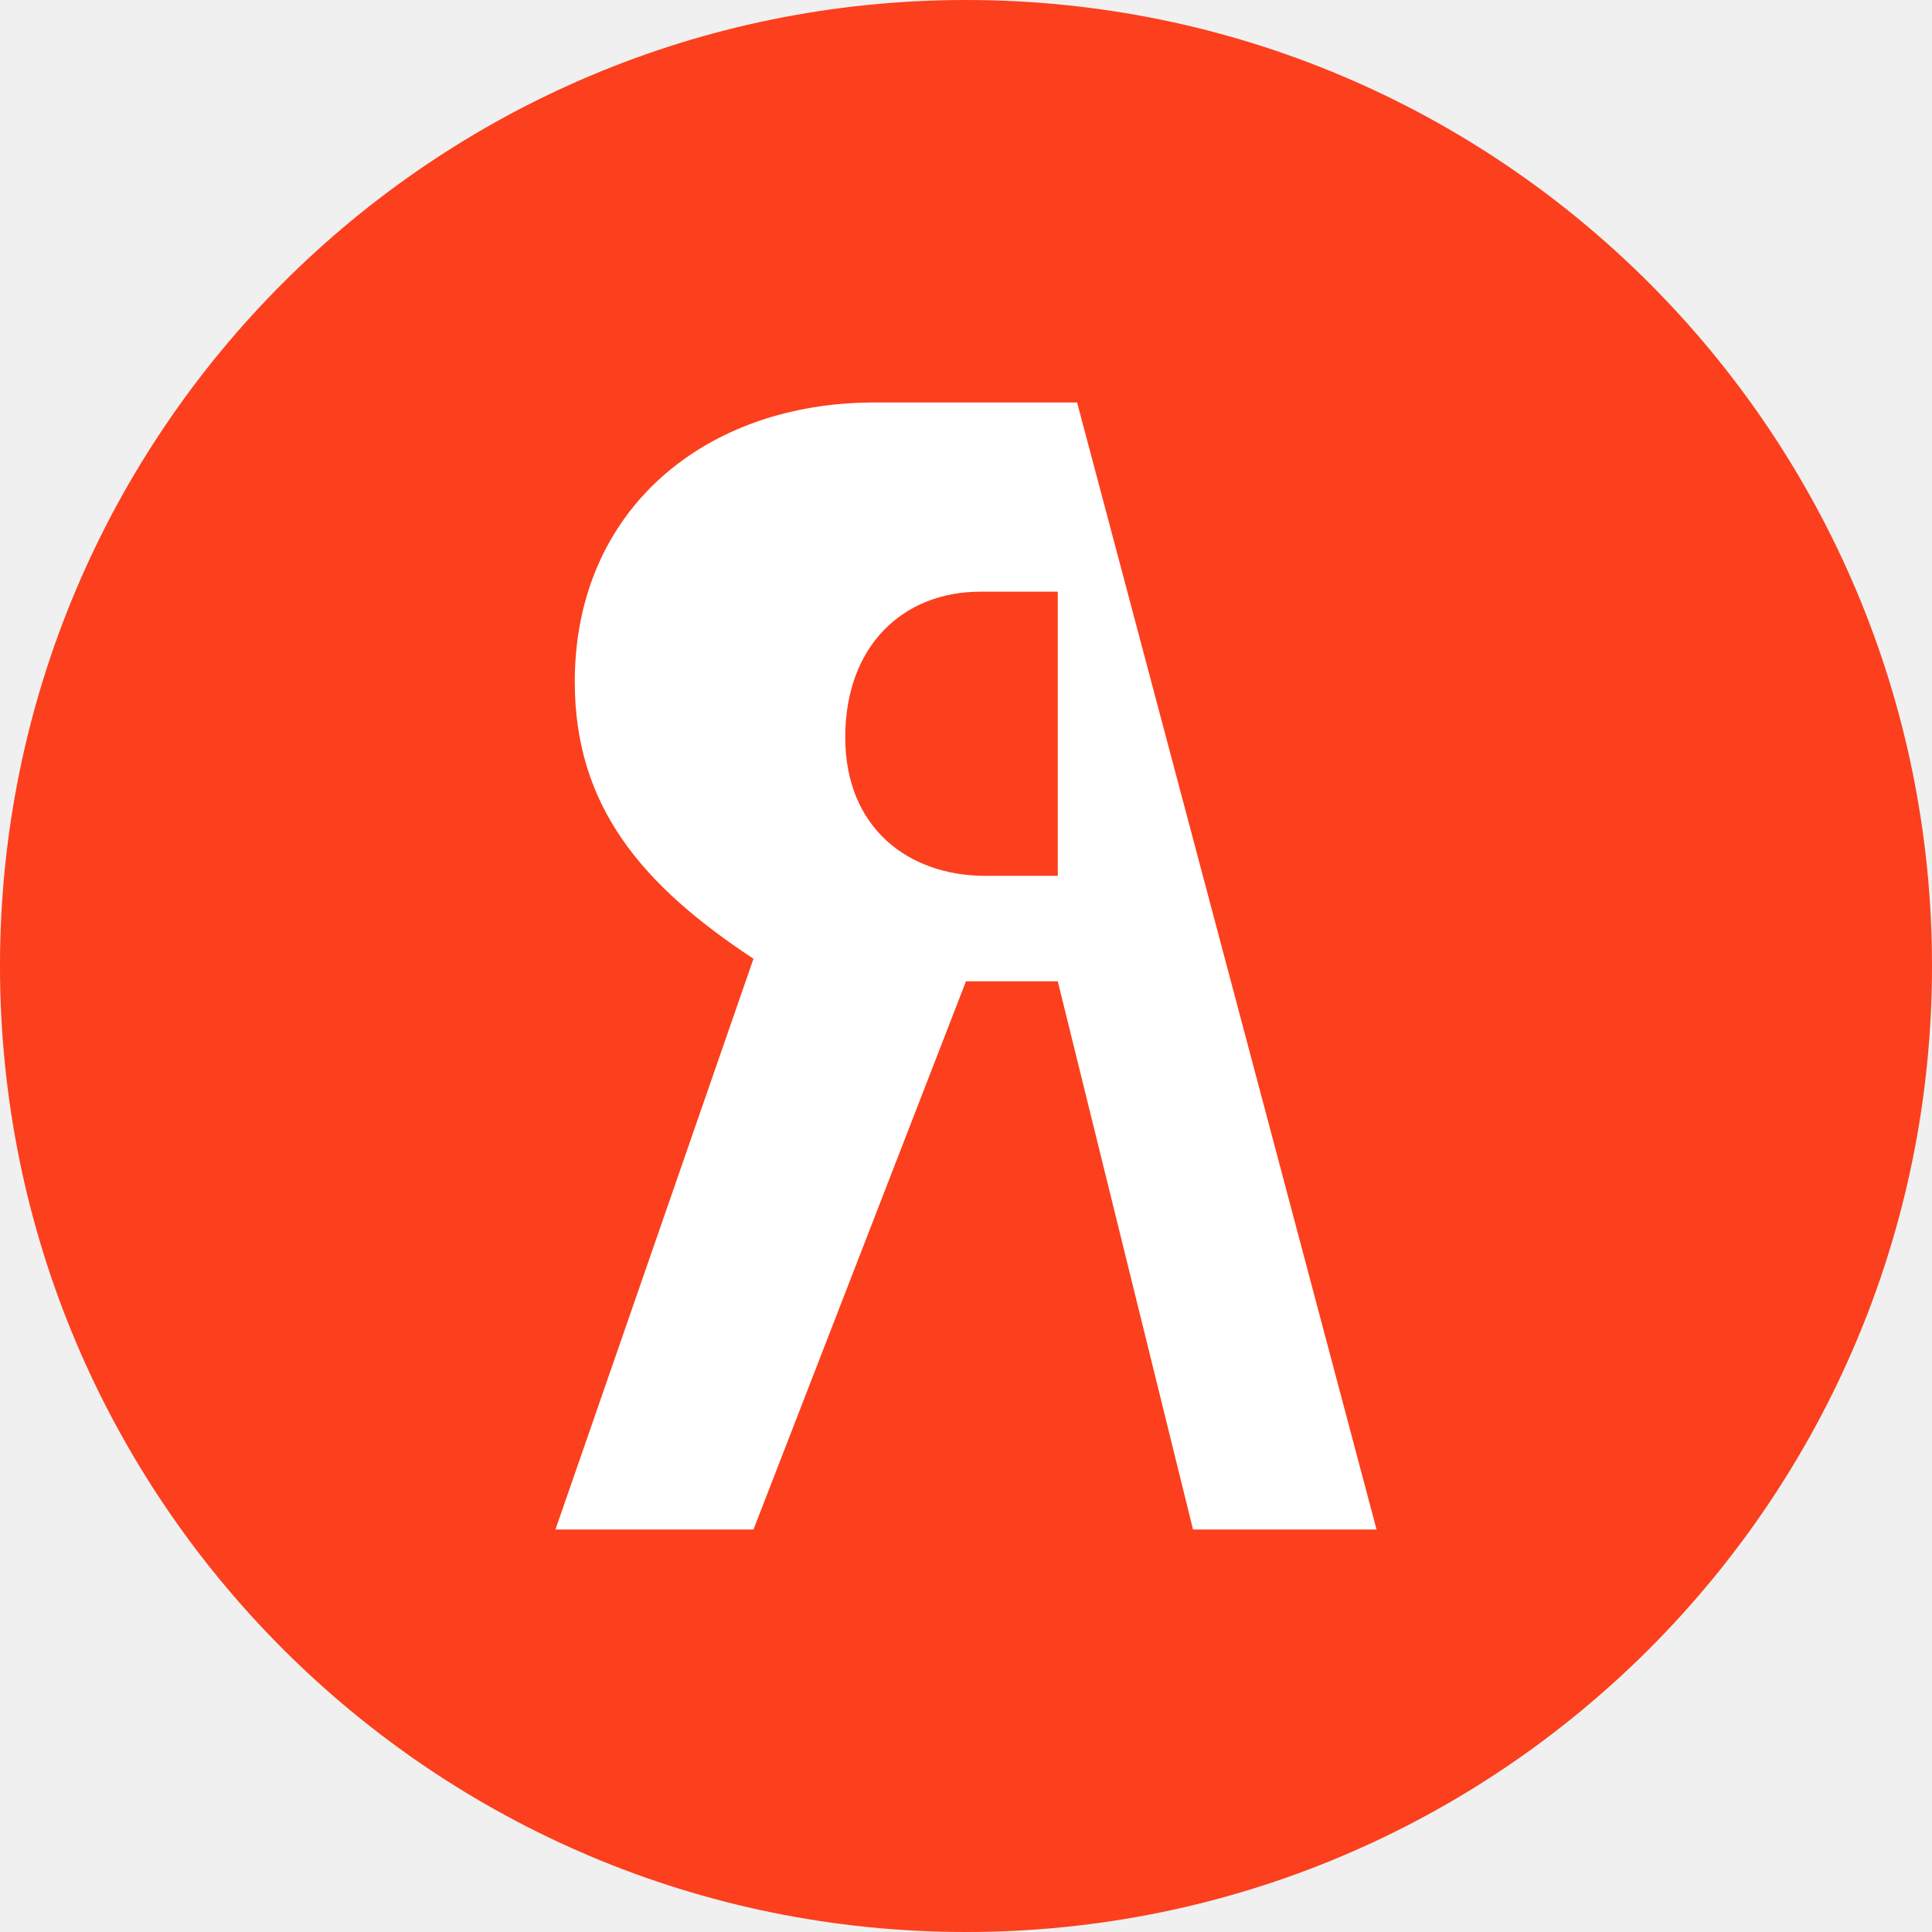
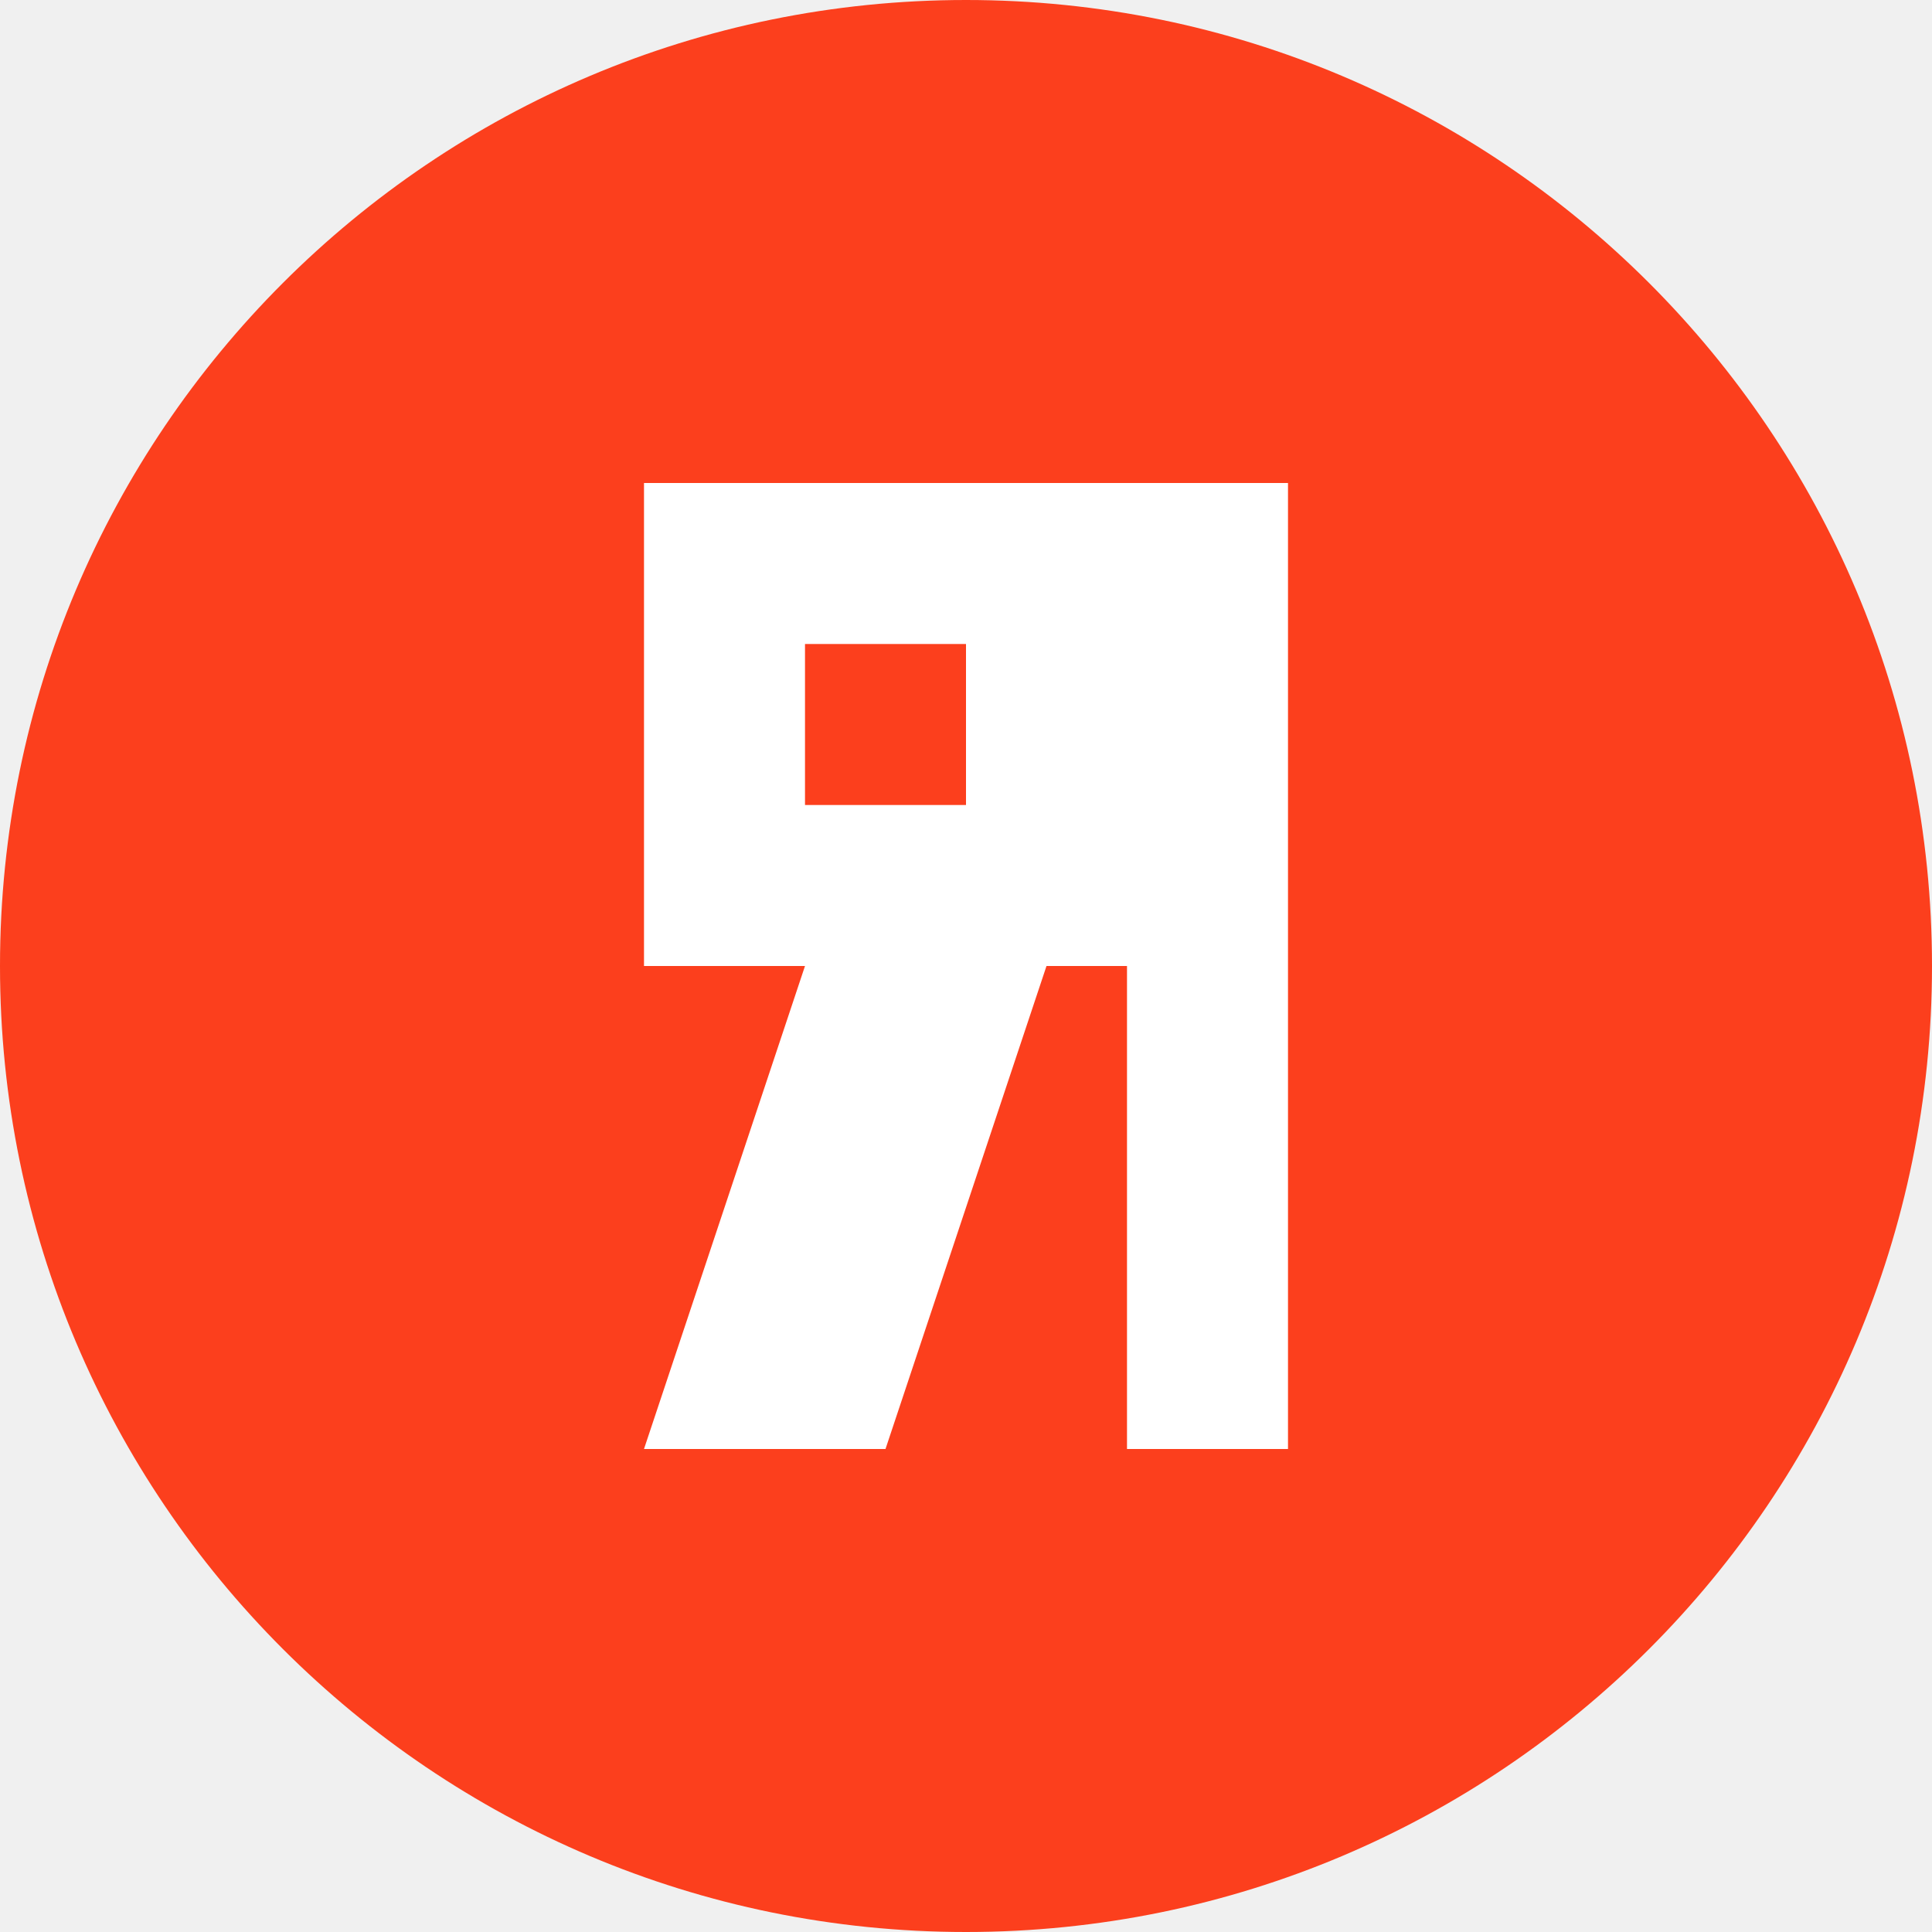
<svg xmlns="http://www.w3.org/2000/svg" width="24" height="24" viewBox="0 0 24 24" aria-hidden="true" focusable="false">
  <circle cx="12" cy="12" r="12" fill="#FC3F1D" />
-   <path d="M14.82 19H17.1L13.38 5H10.86C8.76 5 7.14 6.33 7.14 8.47C7.14 10.02 7.98 11 9.36 11.91L6.9 19H9.36L12 12.19H13.14L14.82 19ZM13.14 10.88H12.24C11.28 10.88 10.5 10.28 10.5 9.16C10.5 8.02 11.22 7.35 12.18 7.35H13.14V10.88Z" fill="#fff" />
+   <path d="M8 6 H16 V18 H14 V12 H13 L11 18 H8 L10 12 H8 Z M10 8 V10 H12 V8 Z" fill="#fff" />
</svg>
